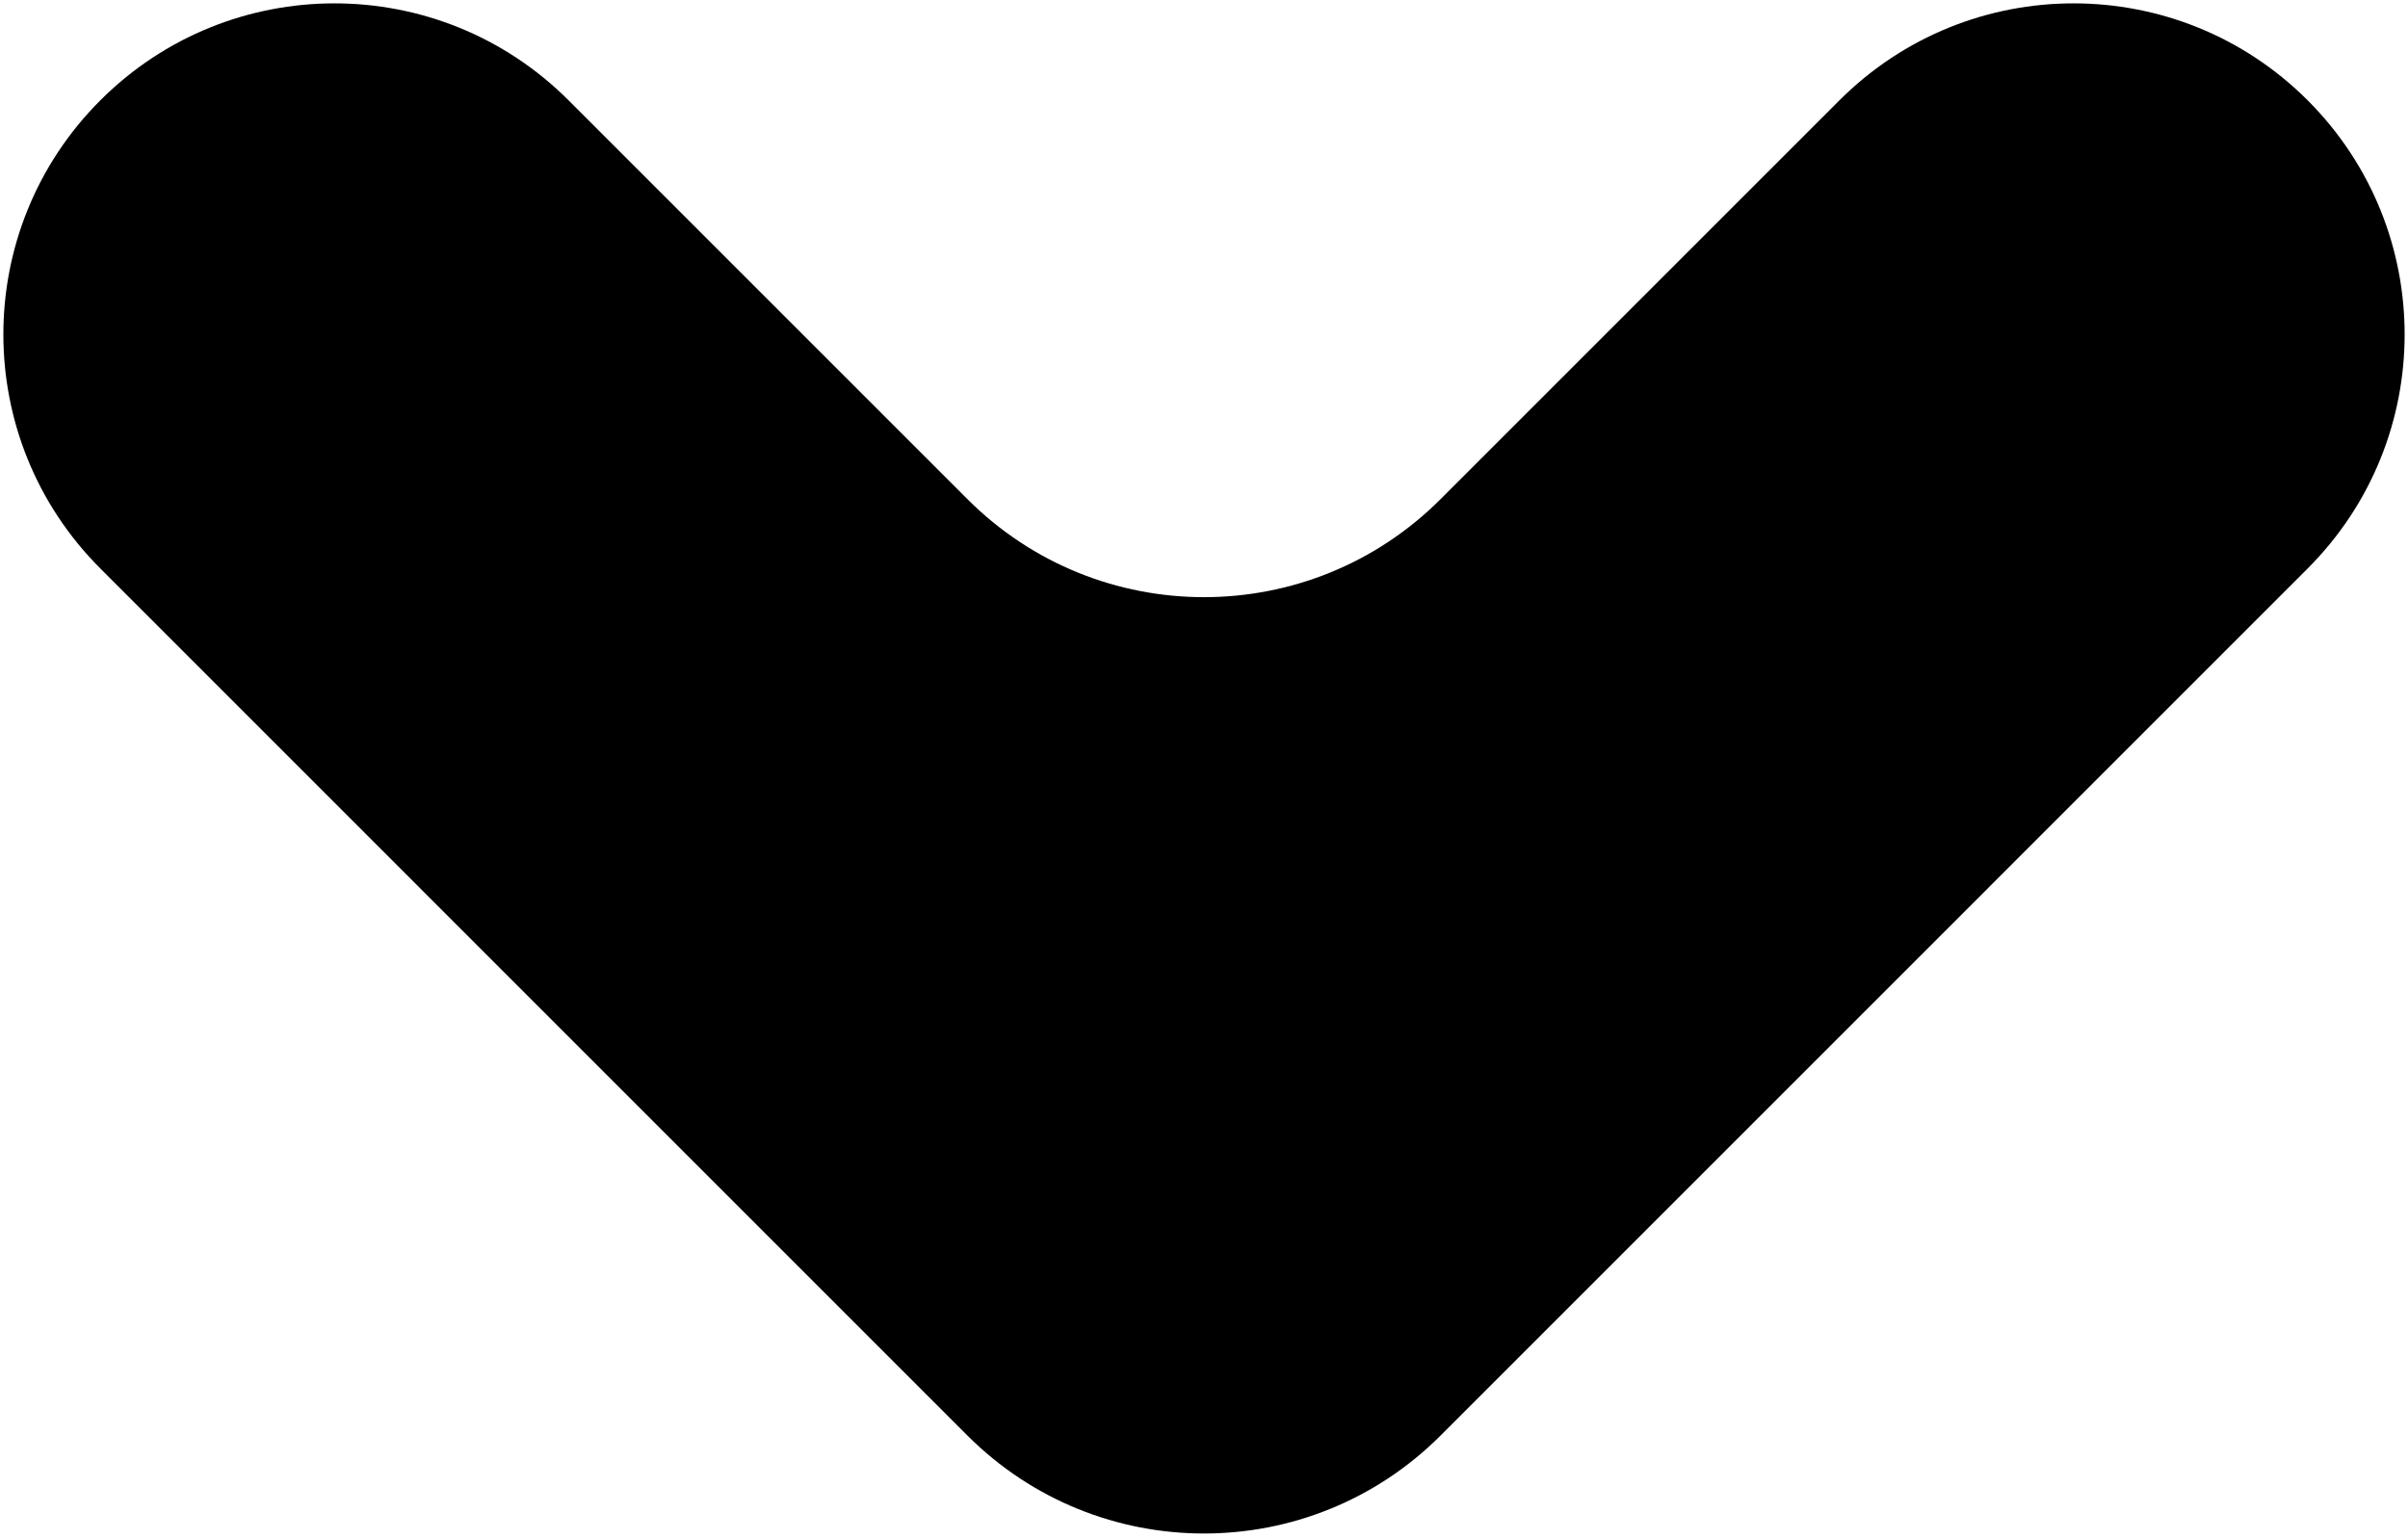
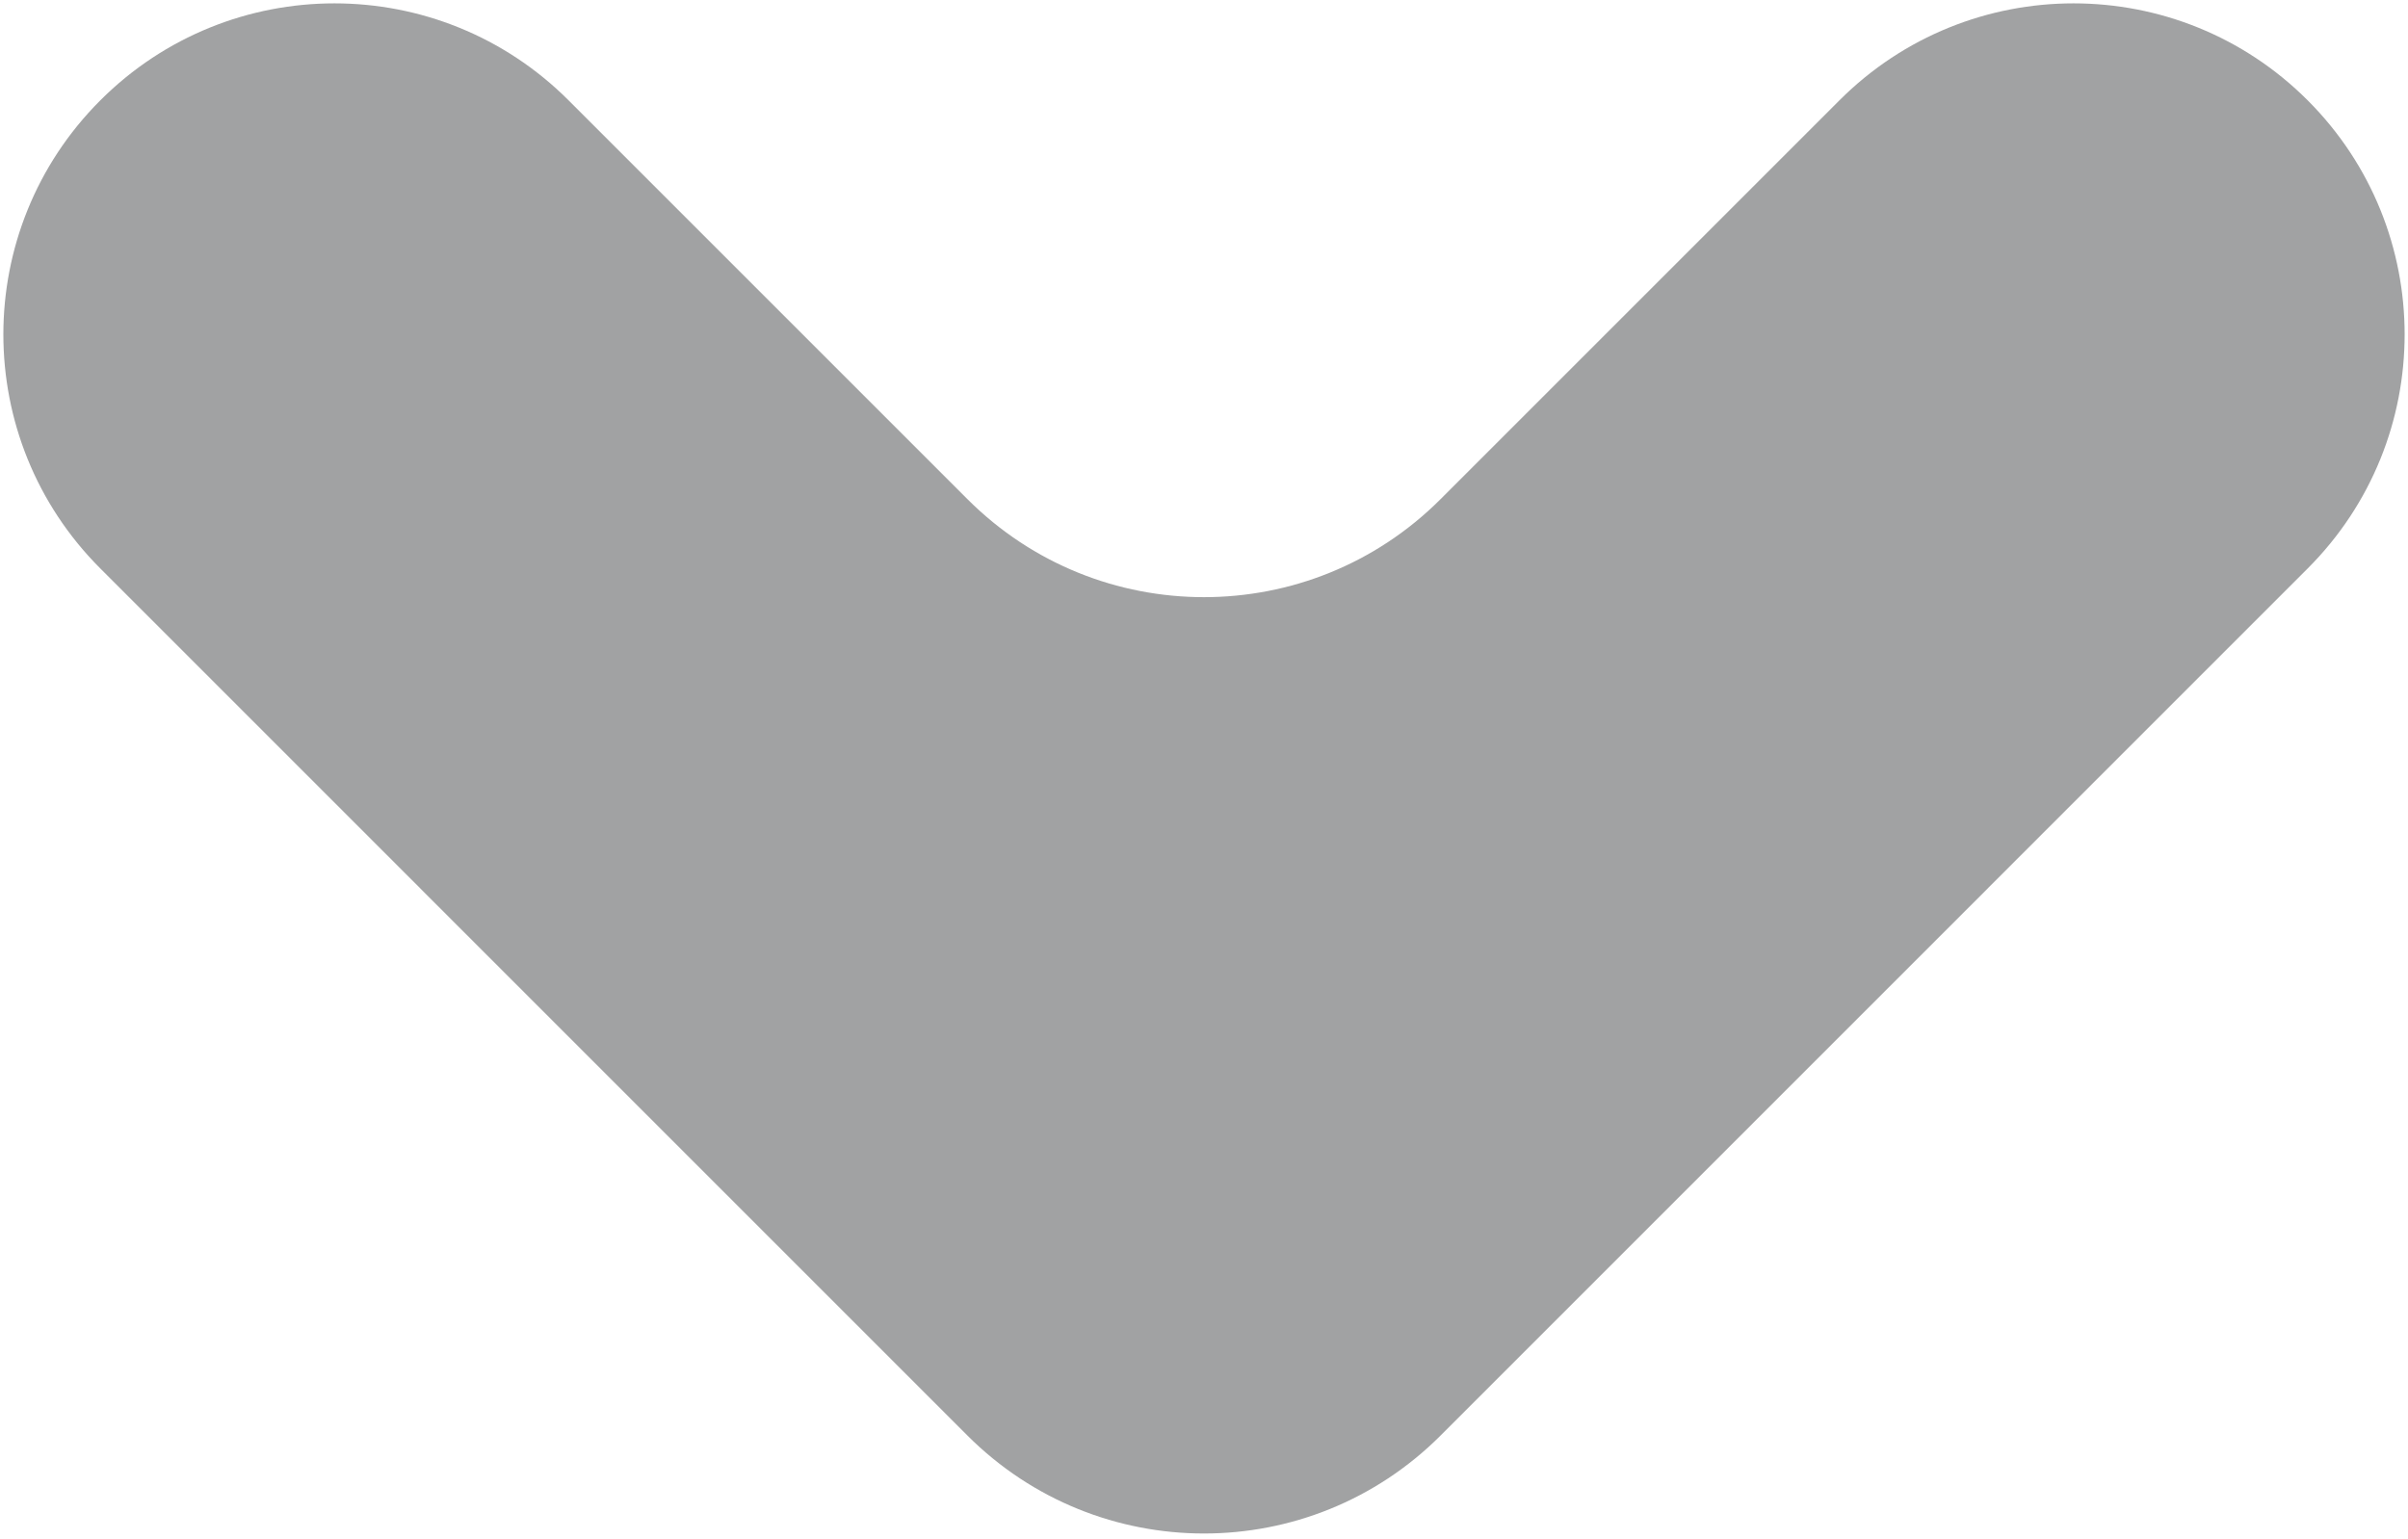
<svg xmlns="http://www.w3.org/2000/svg" width="36" height="23" viewBox="0 0 36 23">
-   <path d="M14.464 21.465L1.5 8.5C-0.433 6.567 -0.433 3.433 1.5 1.5C3.433 -0.433 6.567 -0.433 8.5 1.5L14.464 7.464C16.417 9.417 19.583 9.417 21.536 7.464L27.5 1.5C29.433 -0.433 32.567 -0.433 34.5 1.5C36.433 3.433 36.433 6.567 34.5 8.5L21.536 21.465C19.583 23.417 16.417 23.417 14.464 21.465Z" />
+   <path d="M14.464 21.465L1.5 8.5C-0.433 6.567 -0.433 3.433 1.5 1.5C3.433 -0.433 6.567 -0.433 8.5 1.5L14.464 7.464C16.417 9.417 19.583 9.417 21.536 7.464L27.5 1.5C29.433 -0.433 32.567 -0.433 34.5 1.5C36.433 3.433 36.433 6.567 34.5 8.5L21.536 21.465C19.583 23.417 16.417 23.417 14.464 21.465Z" fill="#a1a2a3" />
</svg>
